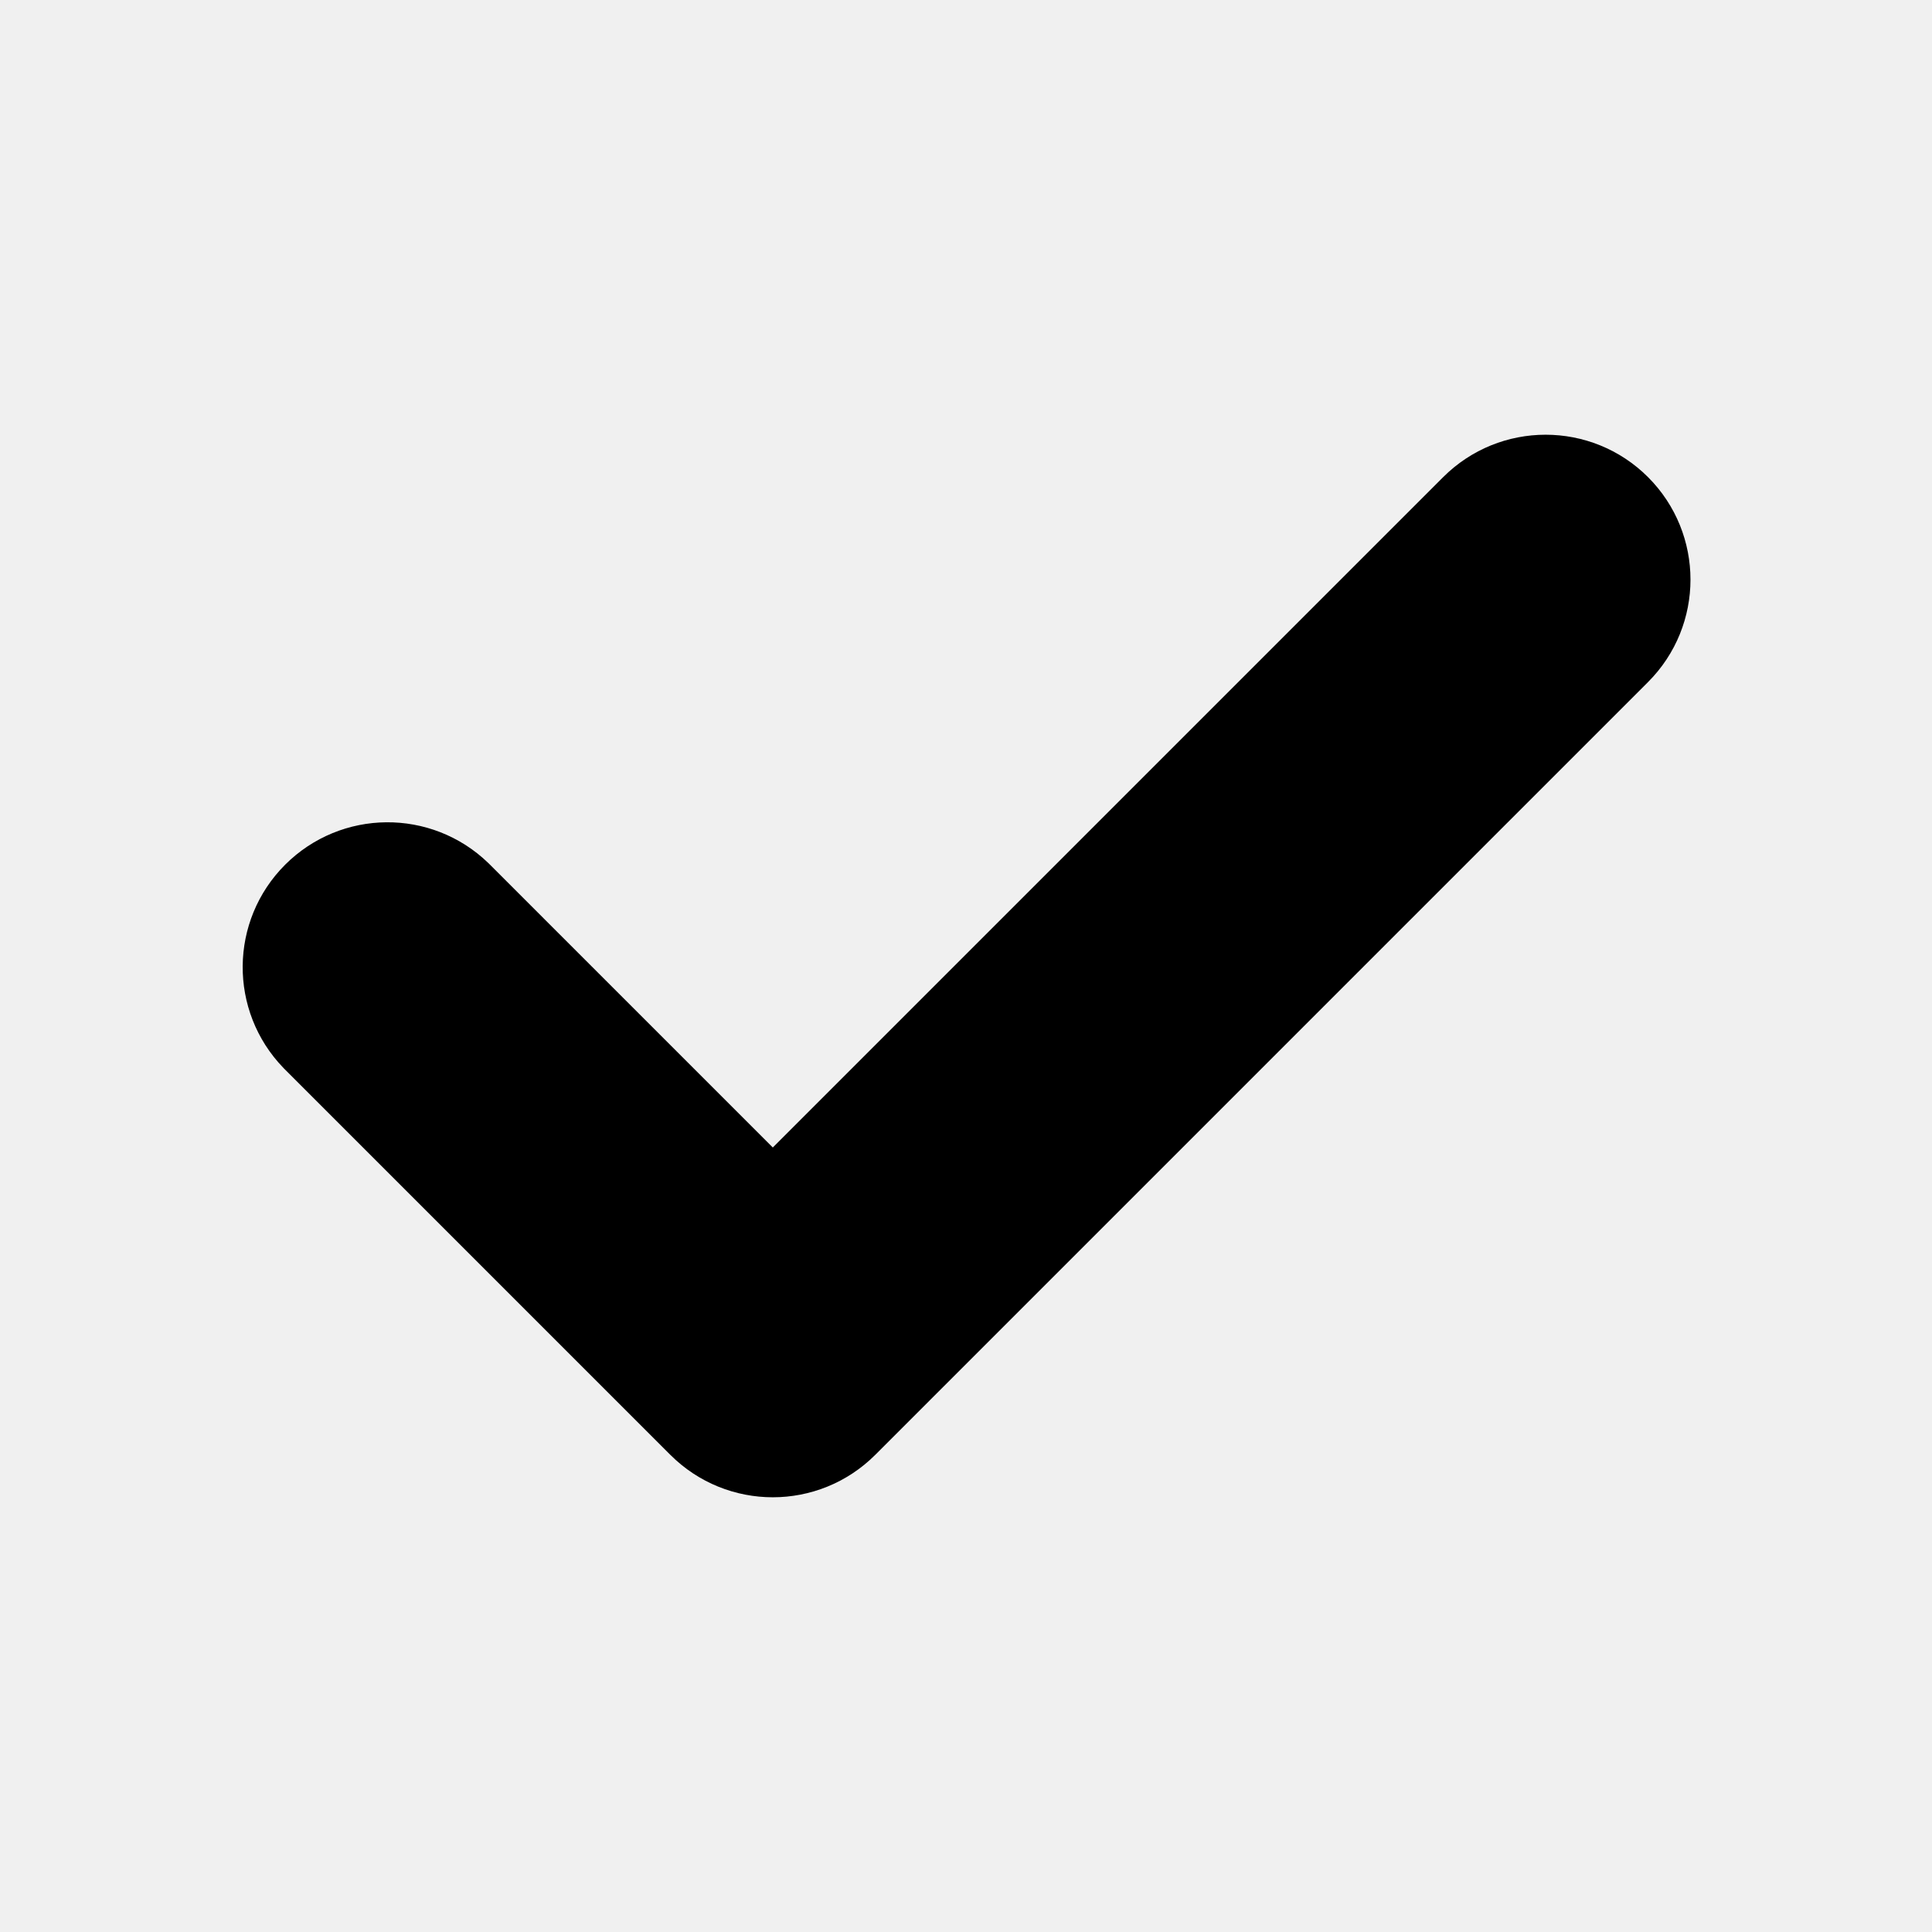
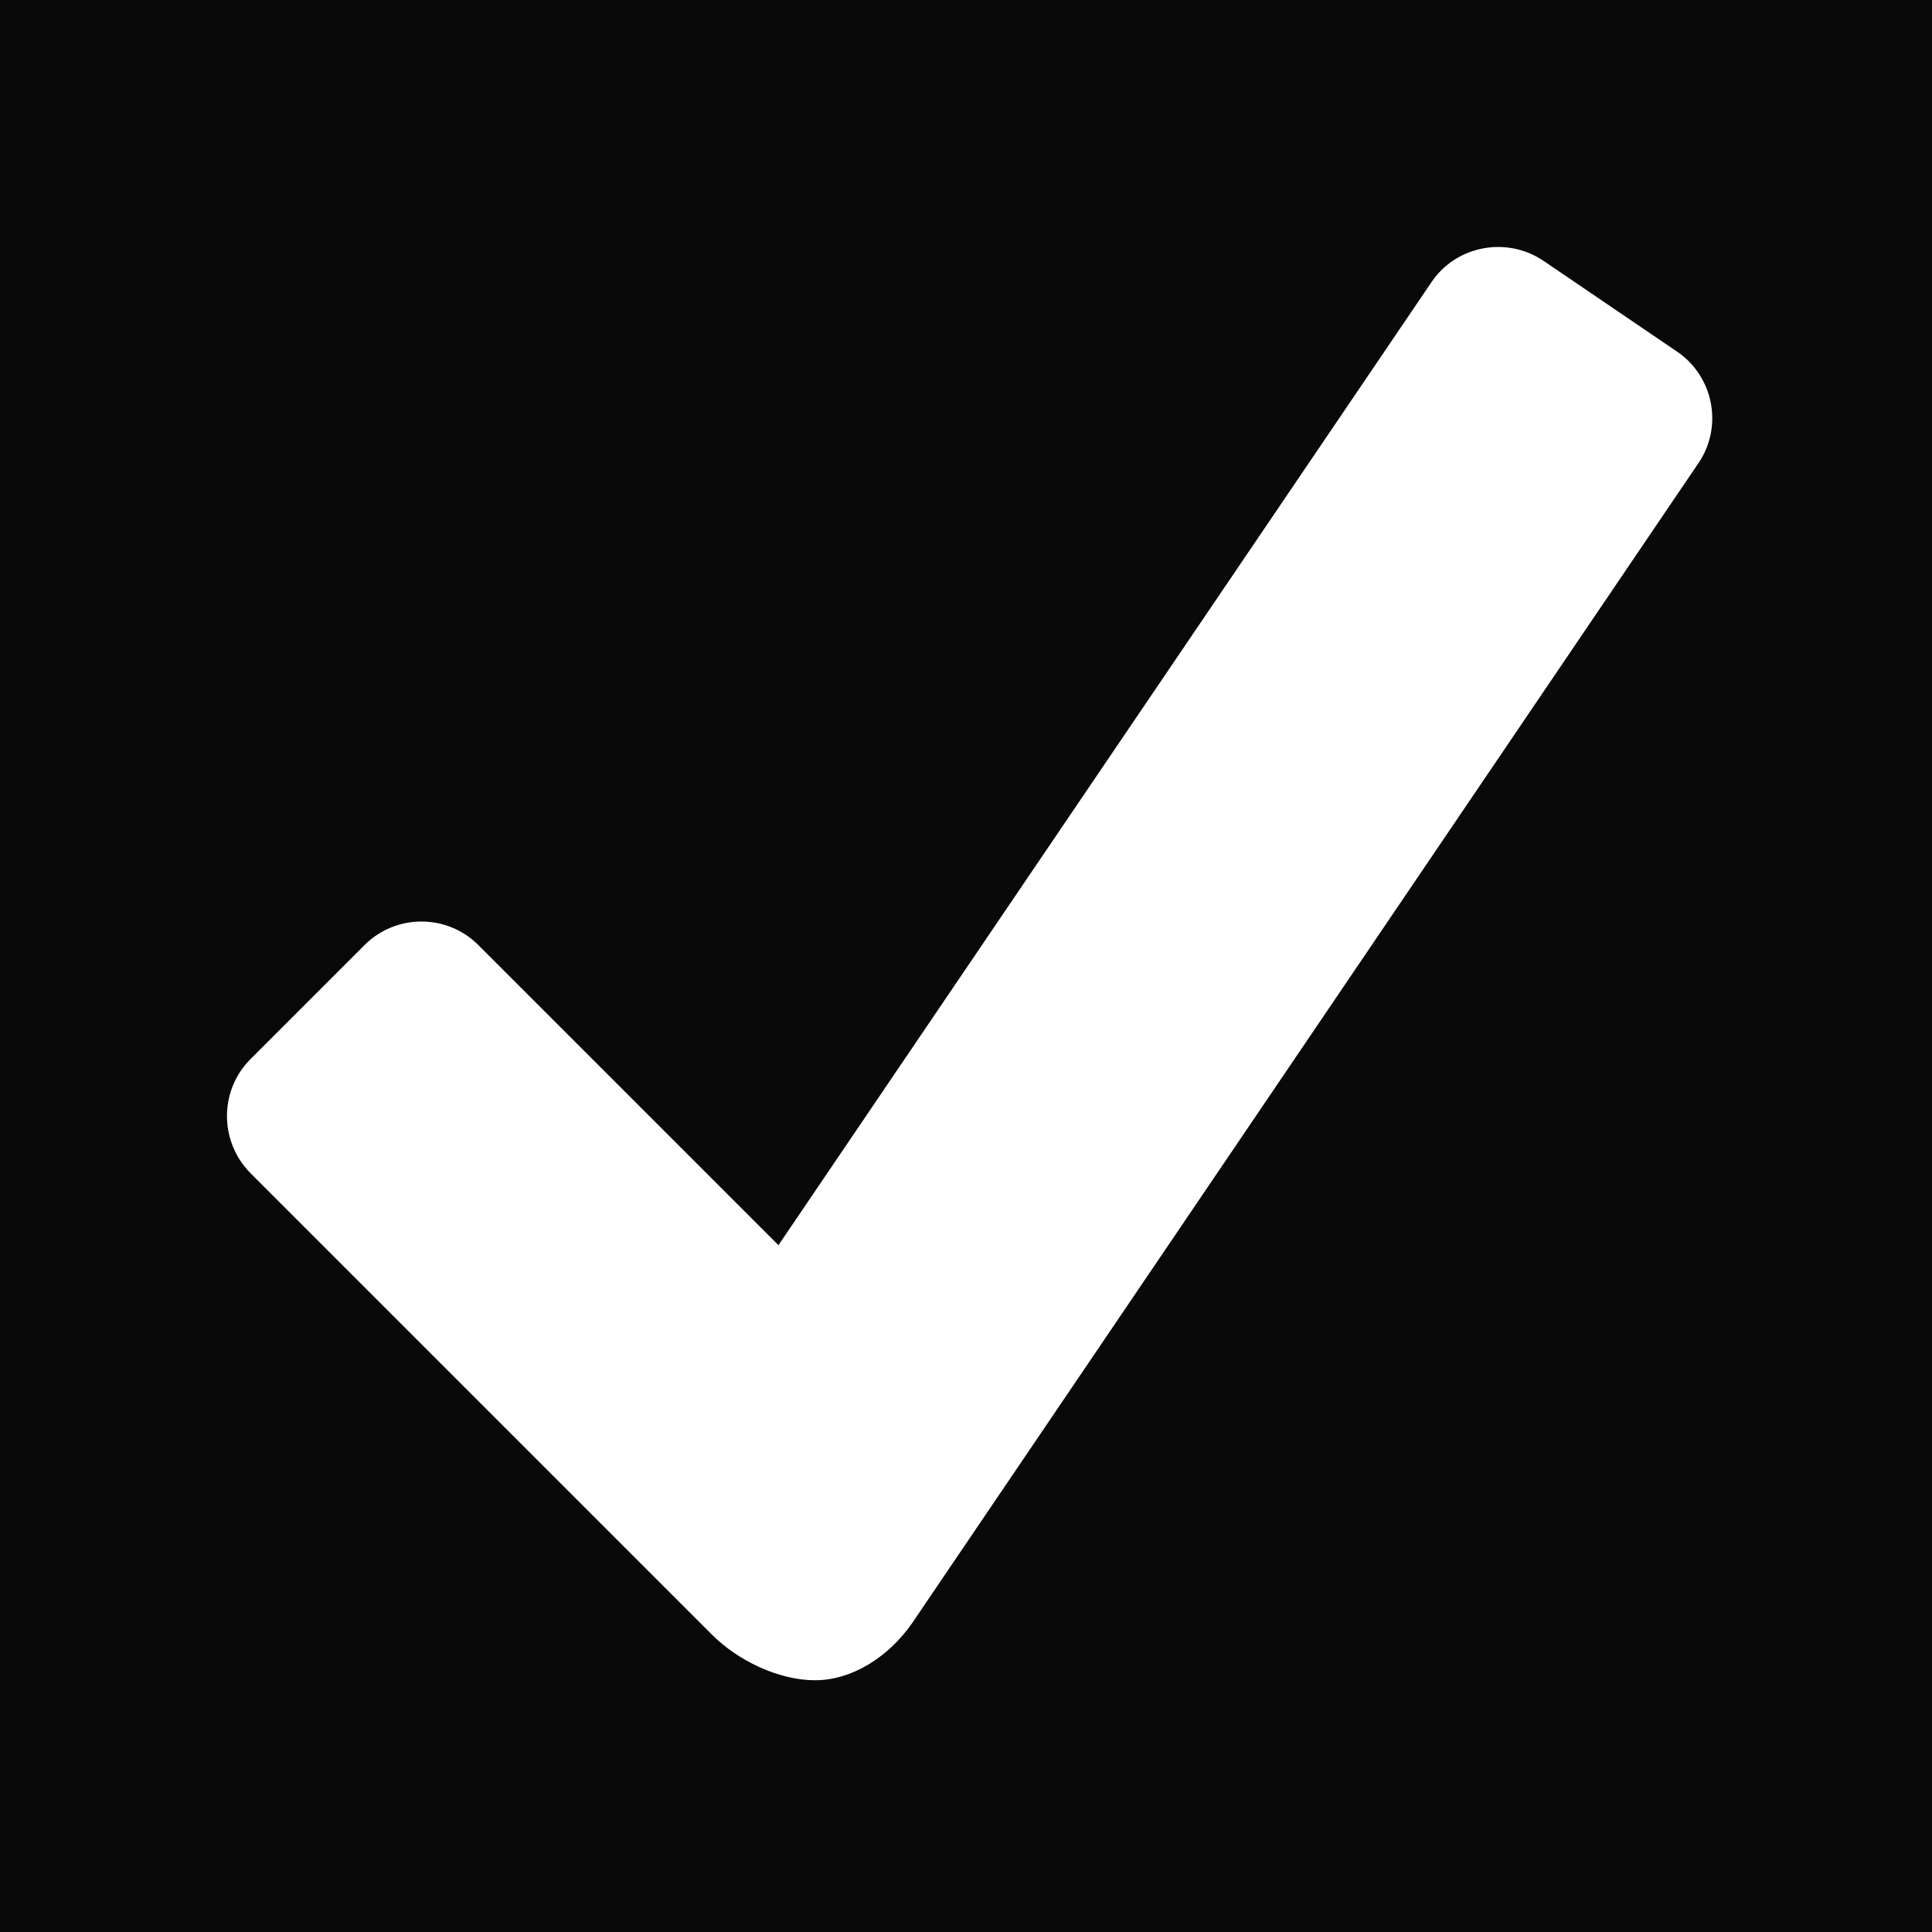
- <svg xmlns="http://www.w3.org/2000/svg" class="h-3.5 w-3.5" viewBox="0 0 20 20" fill="currentColor" stroke="currentColor" stroke-width="1">
-   <path fill-rule="evenodd" d="M16.707 5.293a1 1 0 010 1.414l-8 8a1 1 0 01-1.414 0l-4-4a1 1 0 011.414-1.414L8 12.586l7.293-7.293a1 1 0 011.414 0z" clip-rule="evenodd" />
+ <svg xmlns="http://www.w3.org/2000/svg" x="0px" y="0px" width="100" height="100" viewBox="0,0,256,256" style="fill:#FFFFFF;">
+   <g fill="#0a0909" fill-rule="nonzero" stroke="none" stroke-width="1" stroke-linecap="butt" stroke-linejoin="miter" stroke-miterlimit="10" stroke-dasharray="" stroke-dashoffset="0" font-family="none" font-weight="none" font-size="none" text-anchor="none" style="mix-blend-mode: normal">
+     <path d="M0,256v-256h256v256z" id="bgRectangle" />
+   </g>
+   <g fill="#ffffff" fill-rule="nonzero" stroke="none" stroke-width="1" stroke-linecap="butt" stroke-linejoin="miter" stroke-miterlimit="10" stroke-dasharray="" stroke-dashoffset="0" font-family="none" font-weight="none" font-size="none" text-anchor="none" style="mix-blend-mode: normal">
+     <g transform="scale(9.84615,9.84615)">
+       <path d="M22.566,4.73l-1.793,-1.219c-0.496,-0.336 -1.176,-0.207 -1.508,0.285l-8.789,12.961l-4.039,-4.039c-0.422,-0.422 -1.109,-0.422 -1.531,0l-1.535,1.535c-0.422,0.422 -0.422,1.109 0,1.535l6.211,6.211c0.348,0.348 0.895,0.613 1.387,0.613c0.492,0 0.988,-0.309 1.309,-0.773l10.578,-15.605c0.336,-0.492 0.207,-1.168 -0.289,-1.504z" />
+     </g>
+   </g>
</svg>
